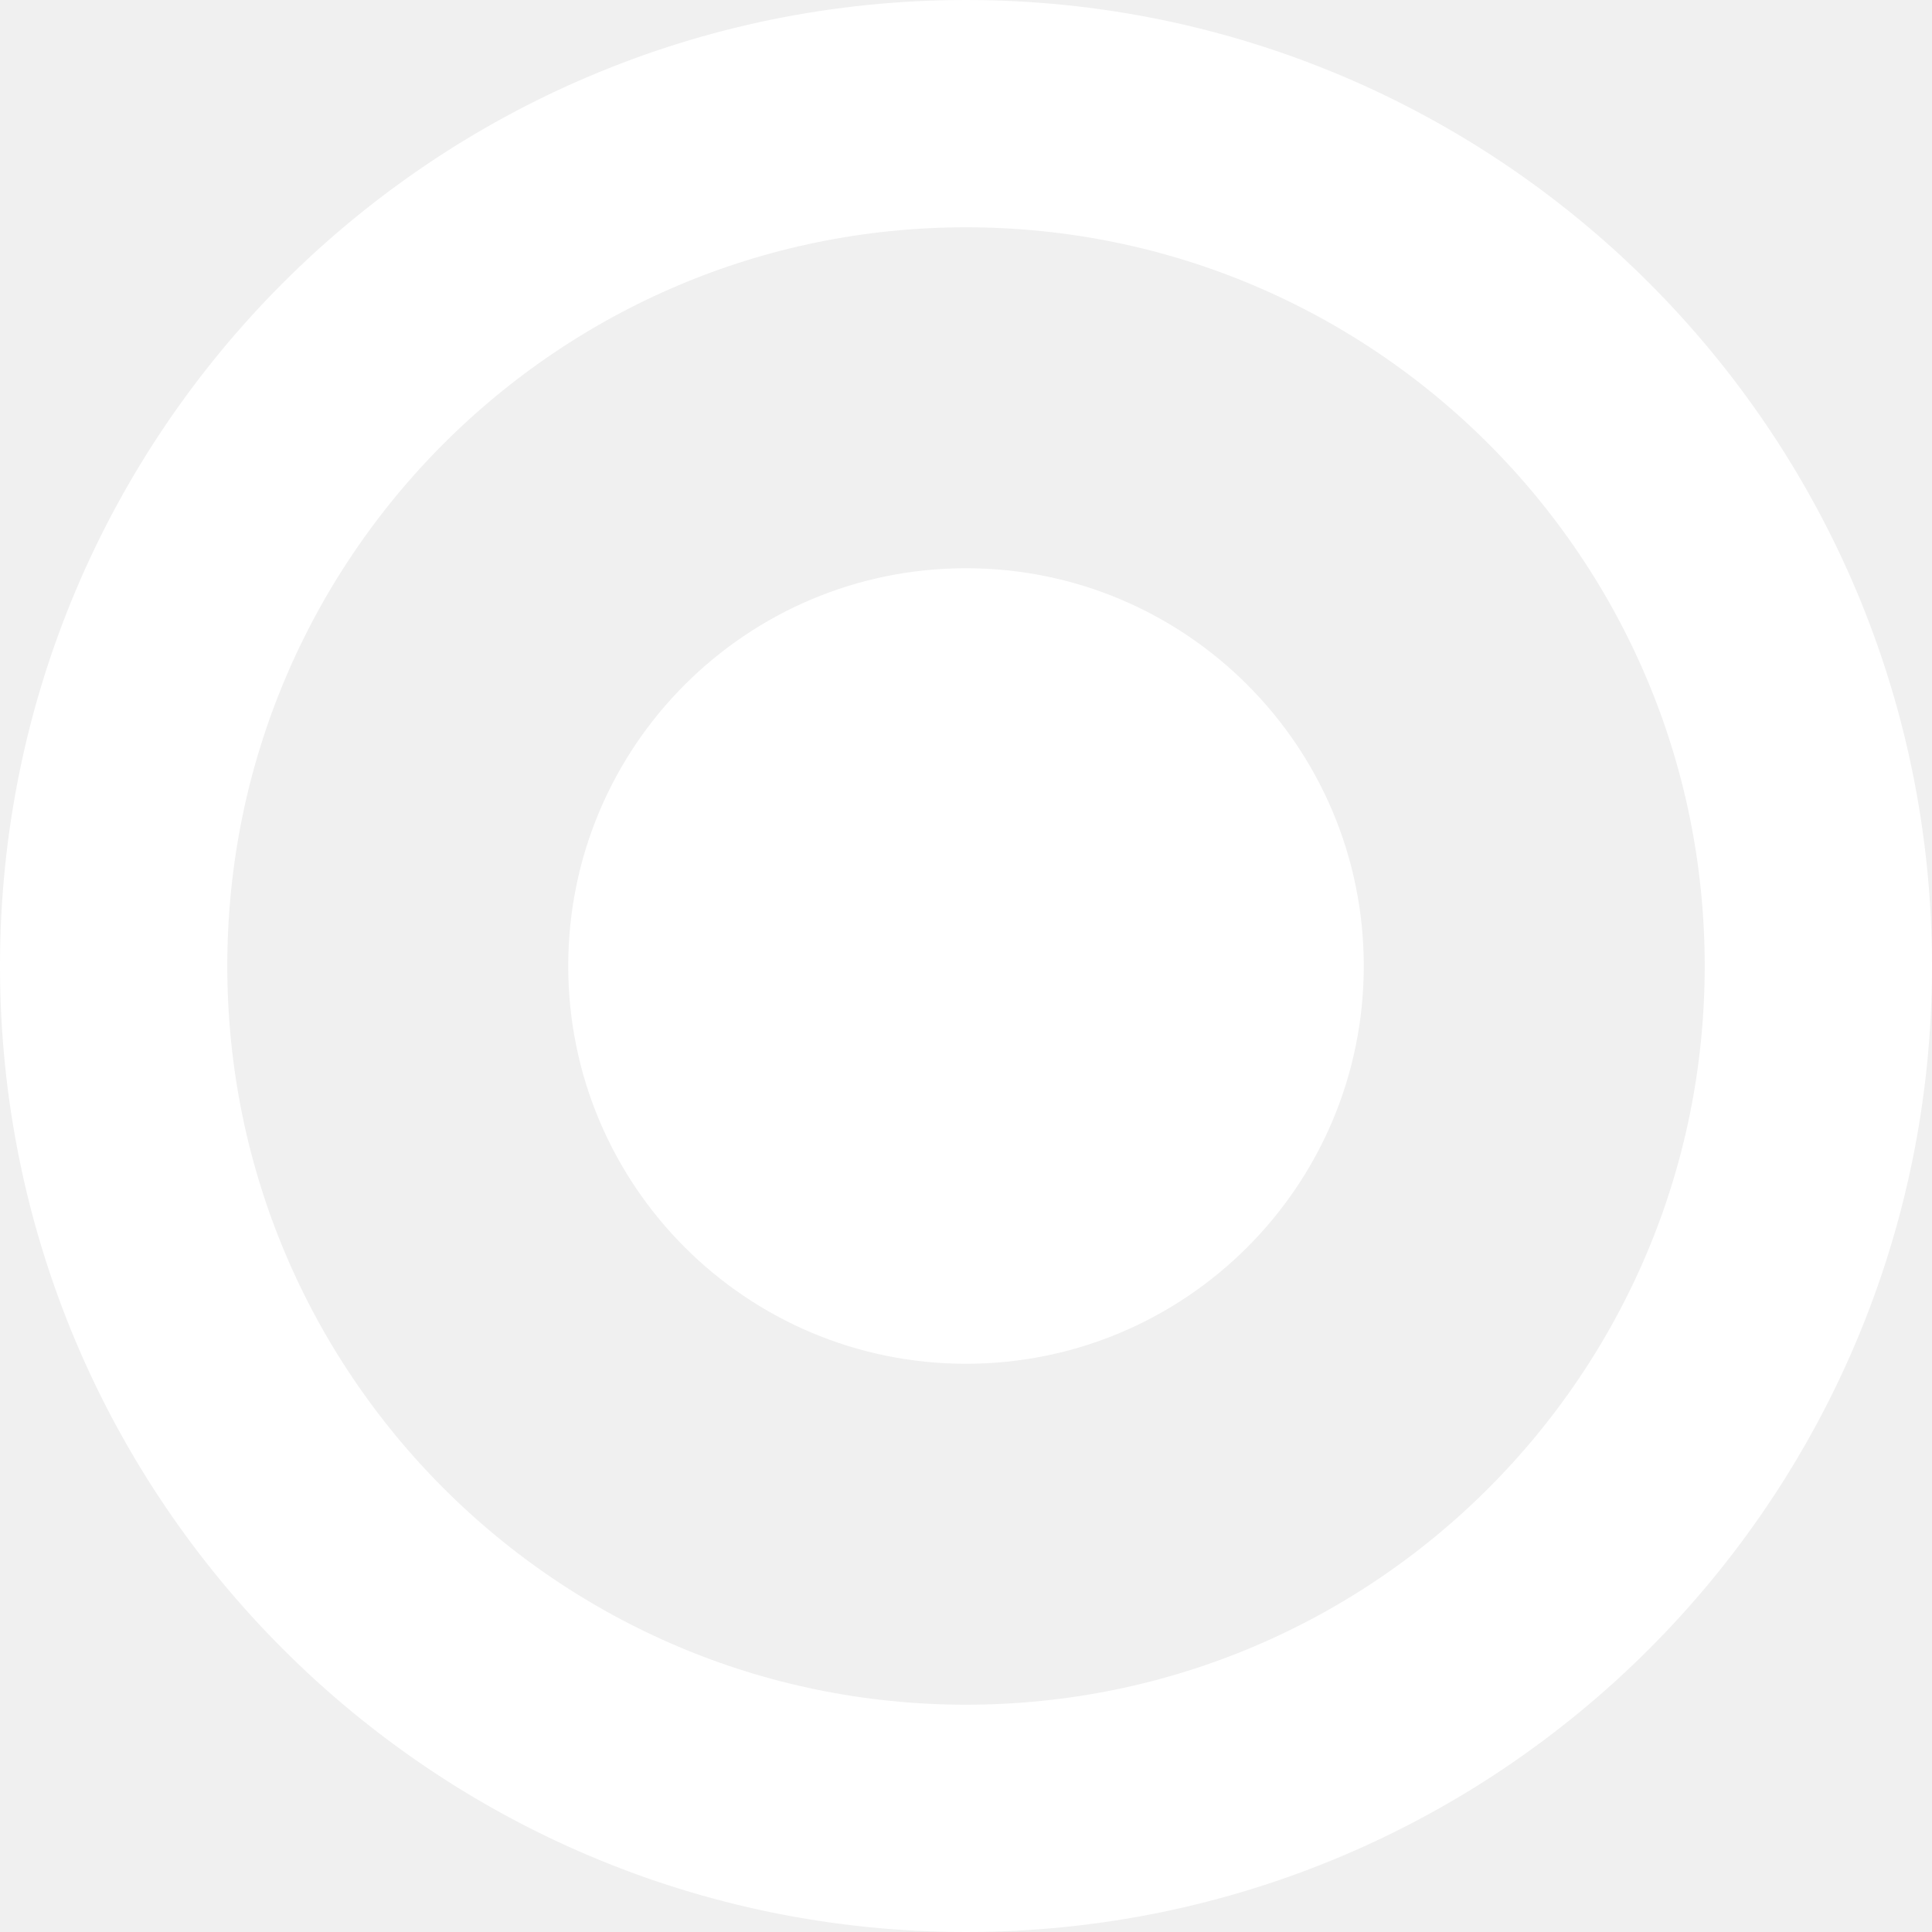
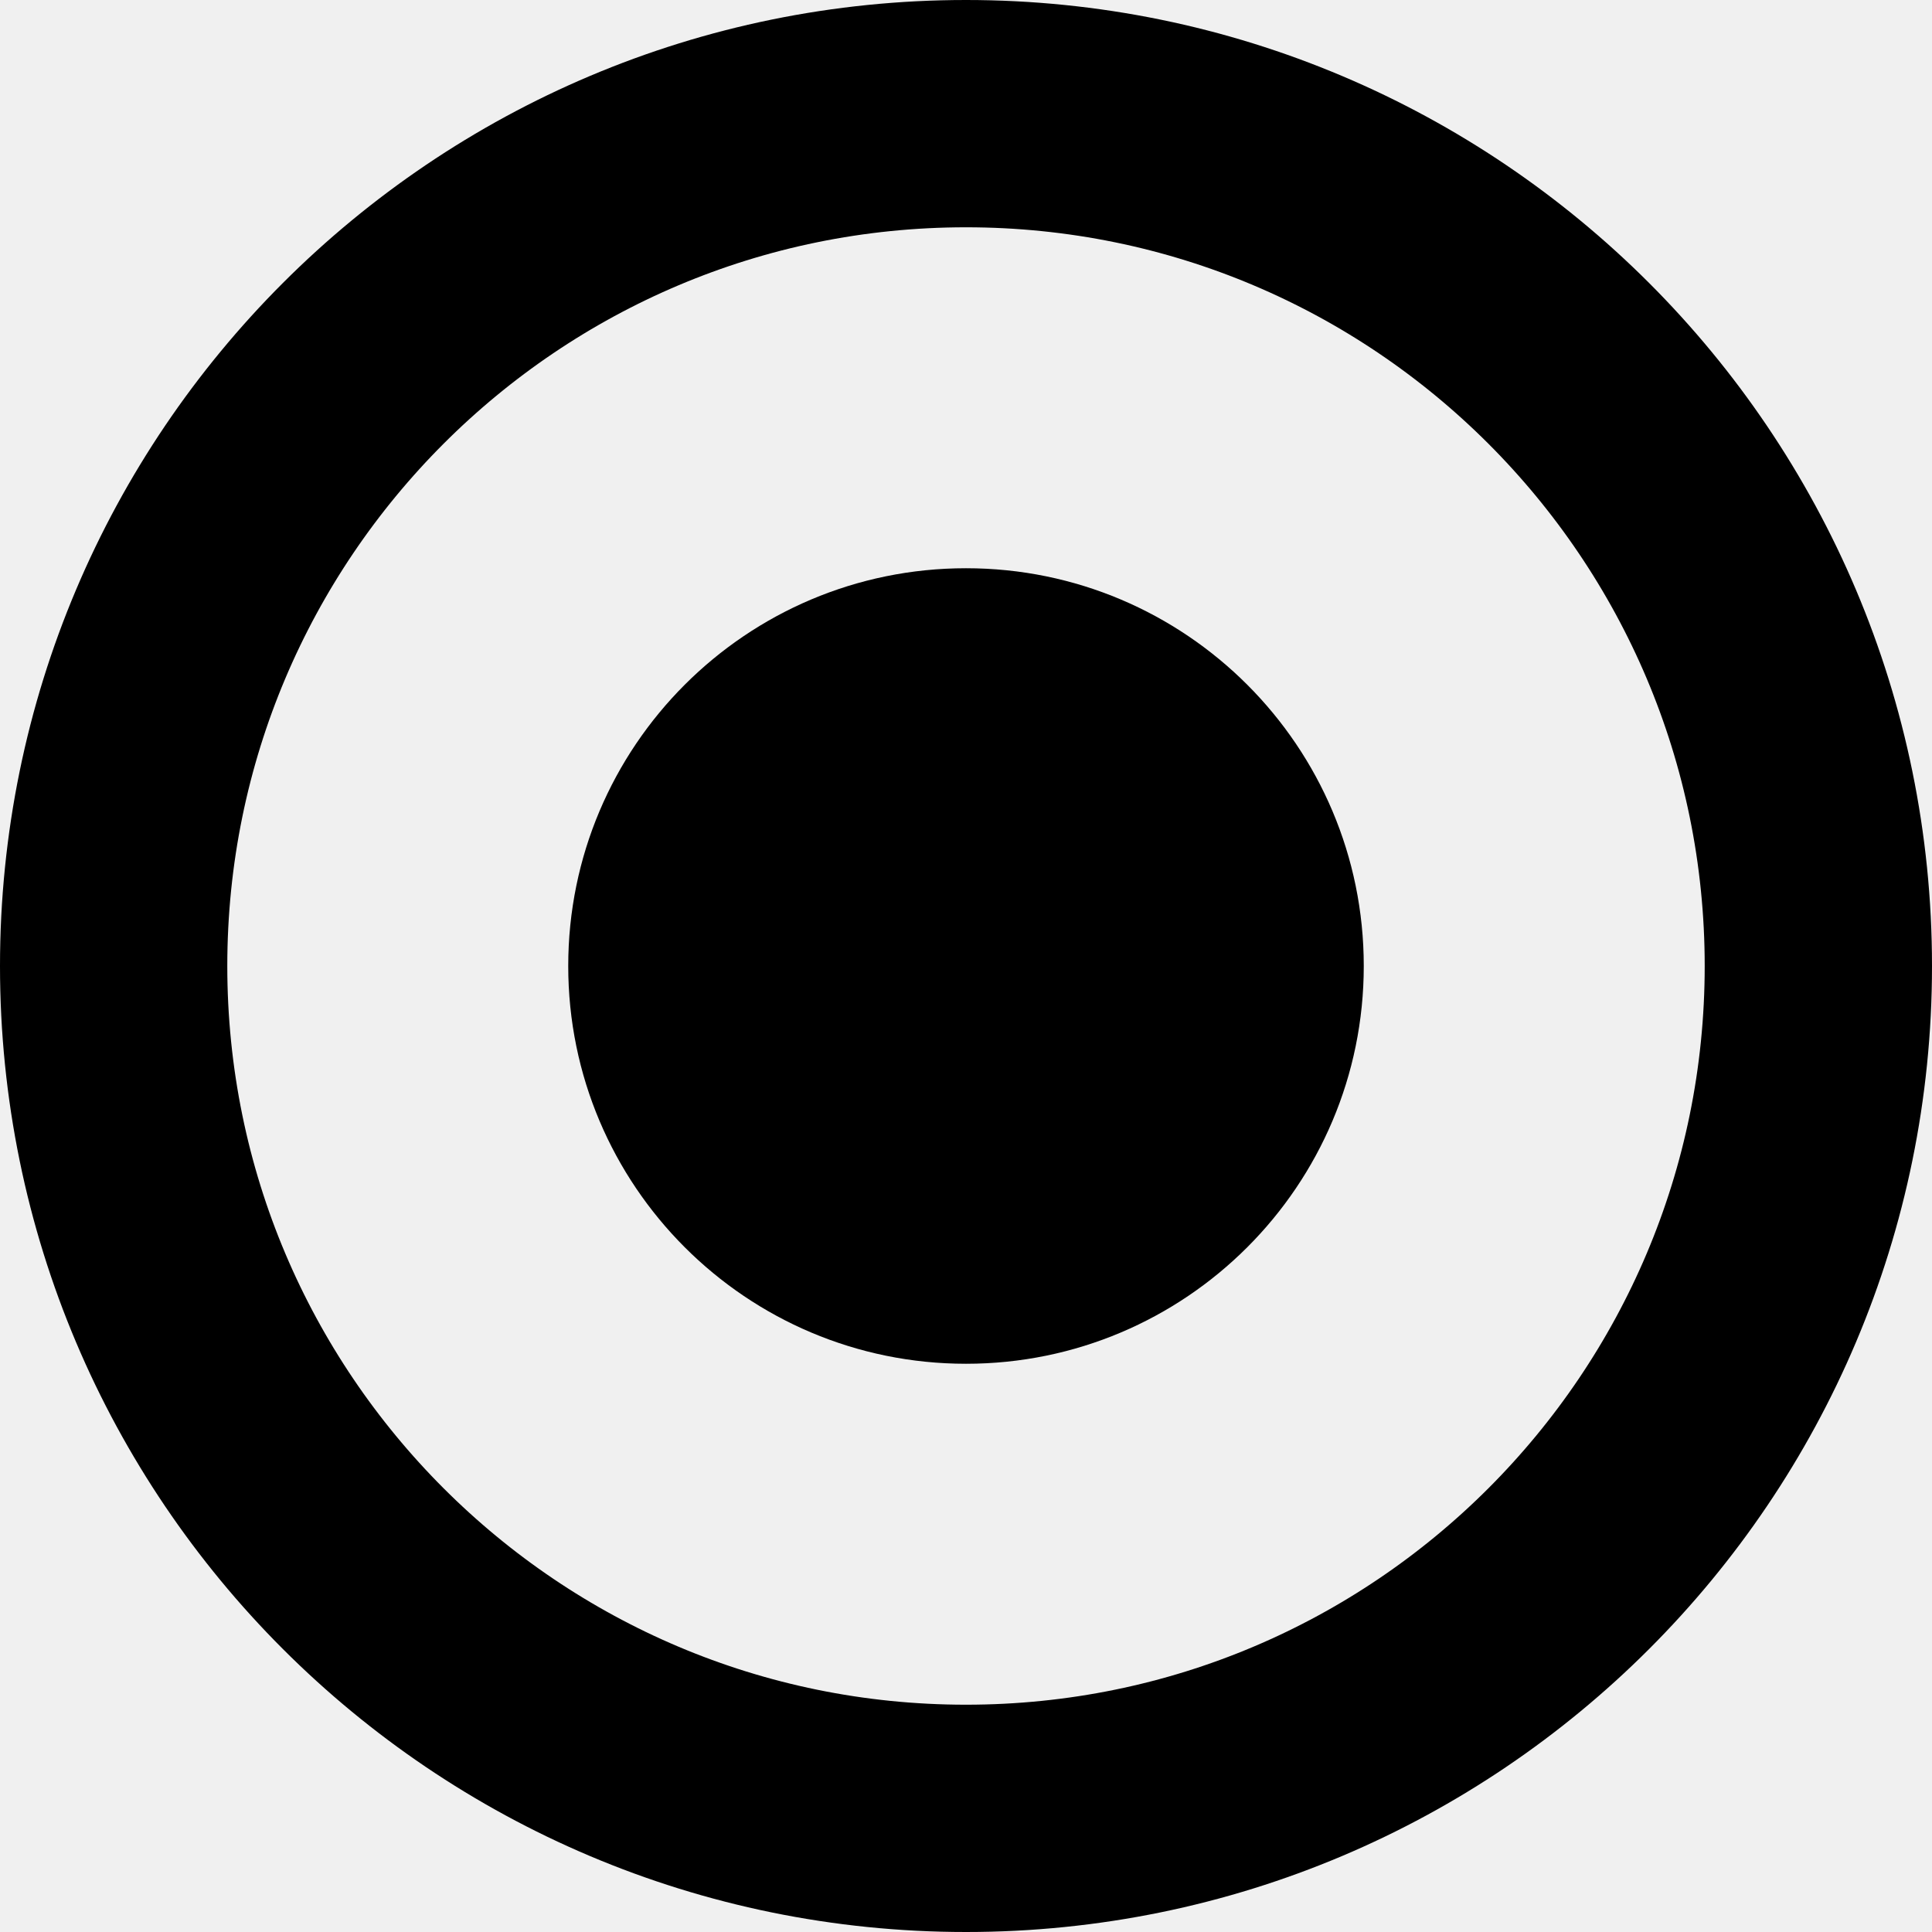
<svg xmlns="http://www.w3.org/2000/svg" width="17" height="17" viewBox="0 0 17 17" fill="none">
-   <circle cx="8.5" cy="8.5" r="7.5" stroke="white" stroke-width="2" />
-   <circle cx="8.5" cy="8.5" r="3.5" fill="white" />
+   <circle cx="8.5" cy="8.5" r="7.5" stroke="black" stroke-width="2" />
+   <circle cx="8.5" cy="8.5" r="3.5" fill="black" />
</svg>
